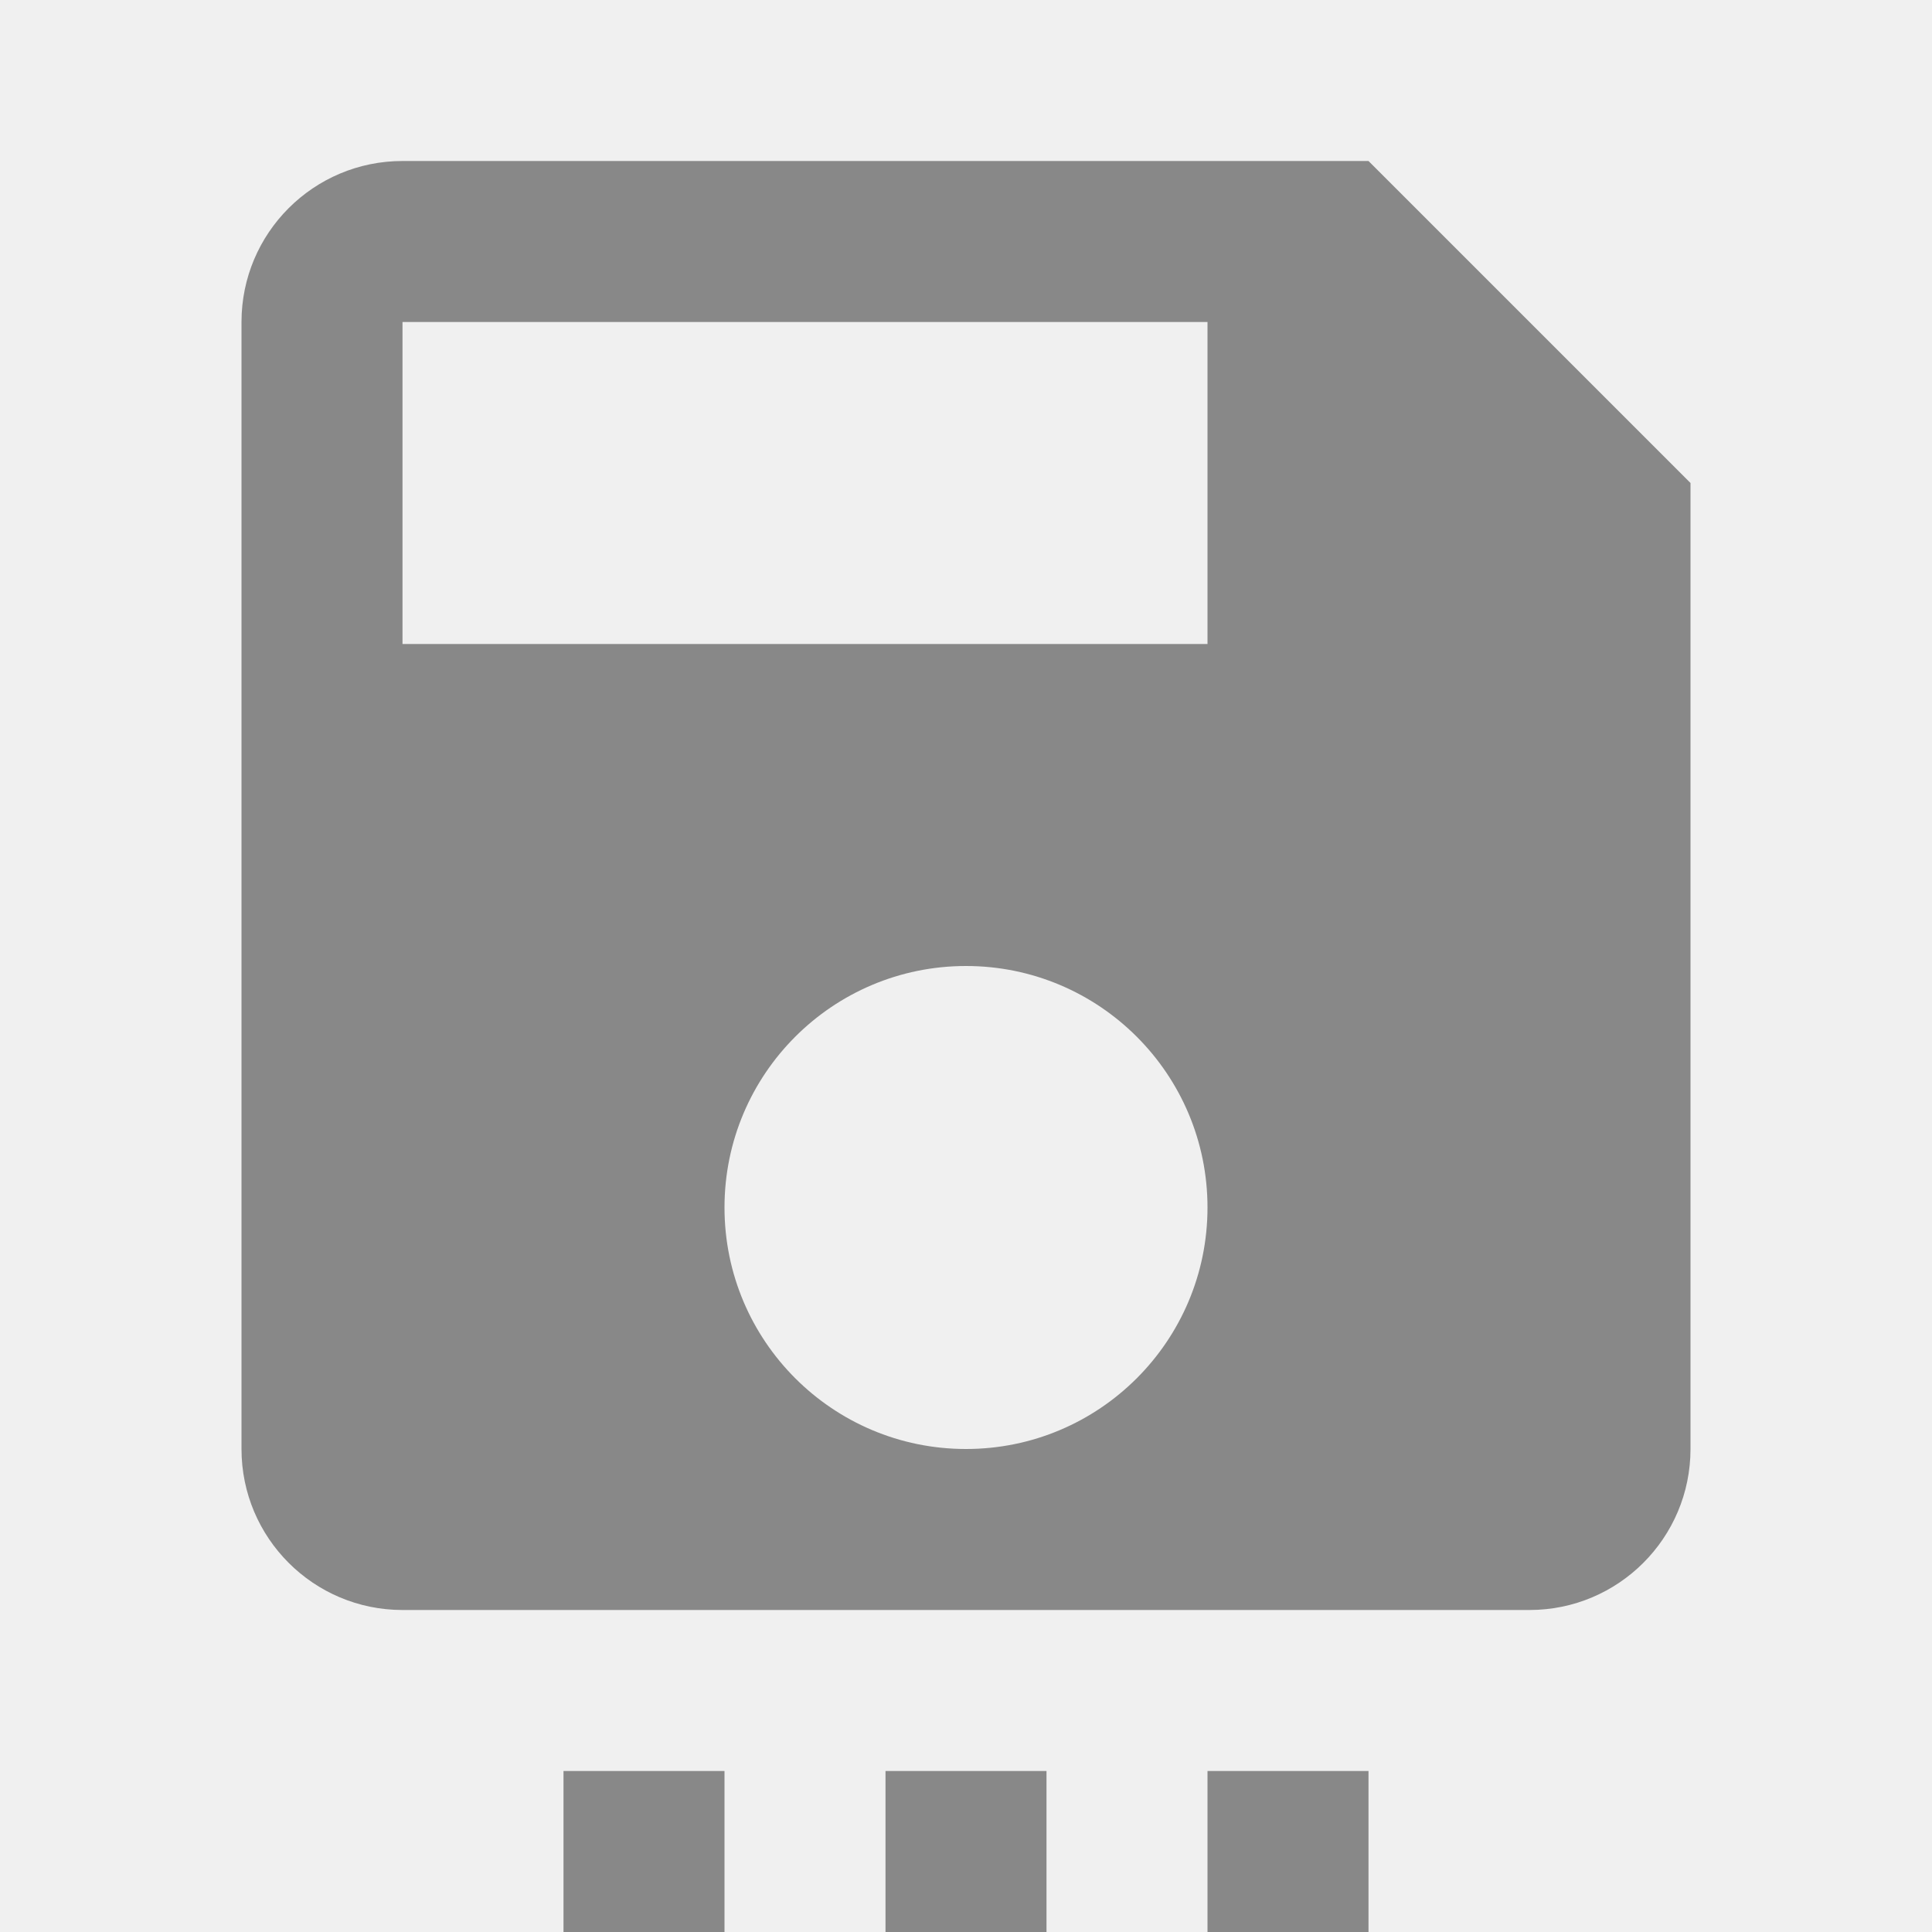
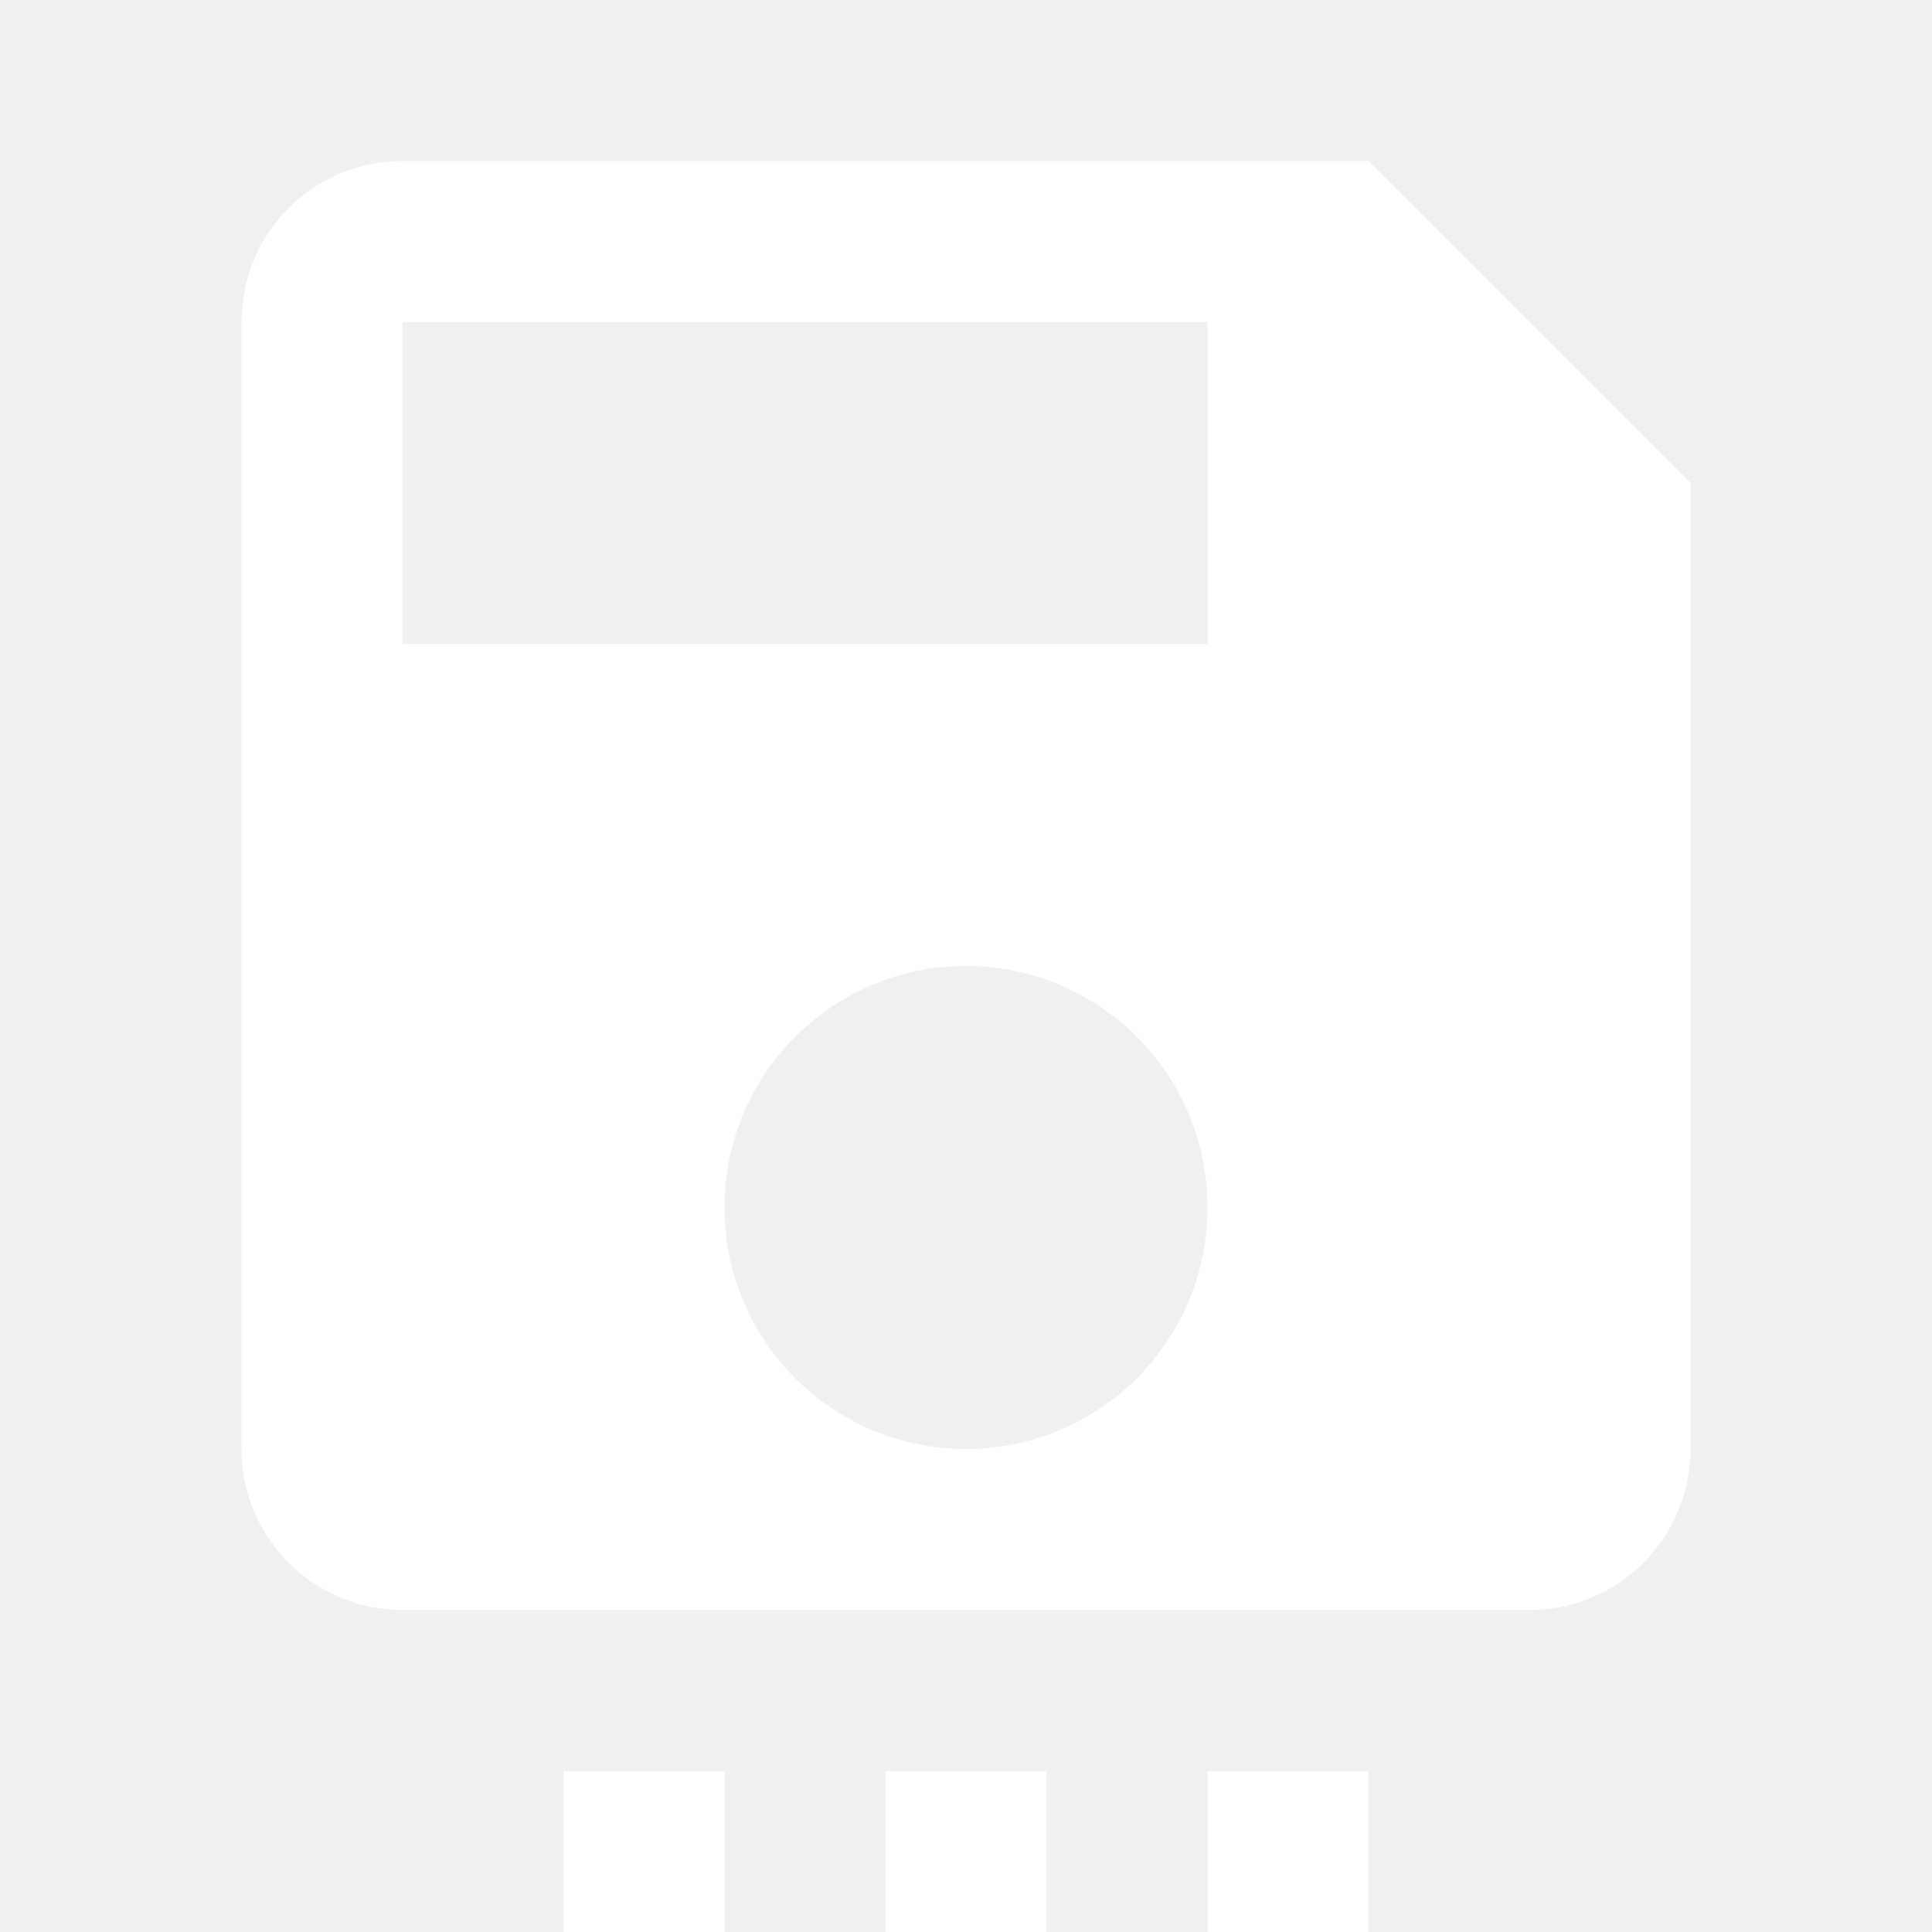
<svg xmlns="http://www.w3.org/2000/svg" width="32" height="32" viewBox="0 0 24 24">
-   <path fill="#888888" d="M15 8V4H5v4zm-3 10a3 3 0 0 0 3-3a3 3 0 0 0-3-3a3 3 0 0 0-3 3a3 3 0 0 0 3 3m5-16l4 4v12a2 2 0 0 1-2 2H5a2 2 0 0 1-2-2V4a2 2 0 0 1 2-2zm-6 20h2v2h-2zm-4 0h2v2H7zm8 0h2v2h-2z" />
+   <path fill="white" d="M15 8V4H5v4zm-3 10a3 3 0 0 0 3-3a3 3 0 0 0-3-3a3 3 0 0 0-3 3a3 3 0 0 0 3 3m5-16l4 4v12a2 2 0 0 1-2 2H5a2 2 0 0 1-2-2V4a2 2 0 0 1 2-2zm-6 20h2v2h-2zm-4 0h2v2H7zm8 0h2v2h-2z" />
</svg>
